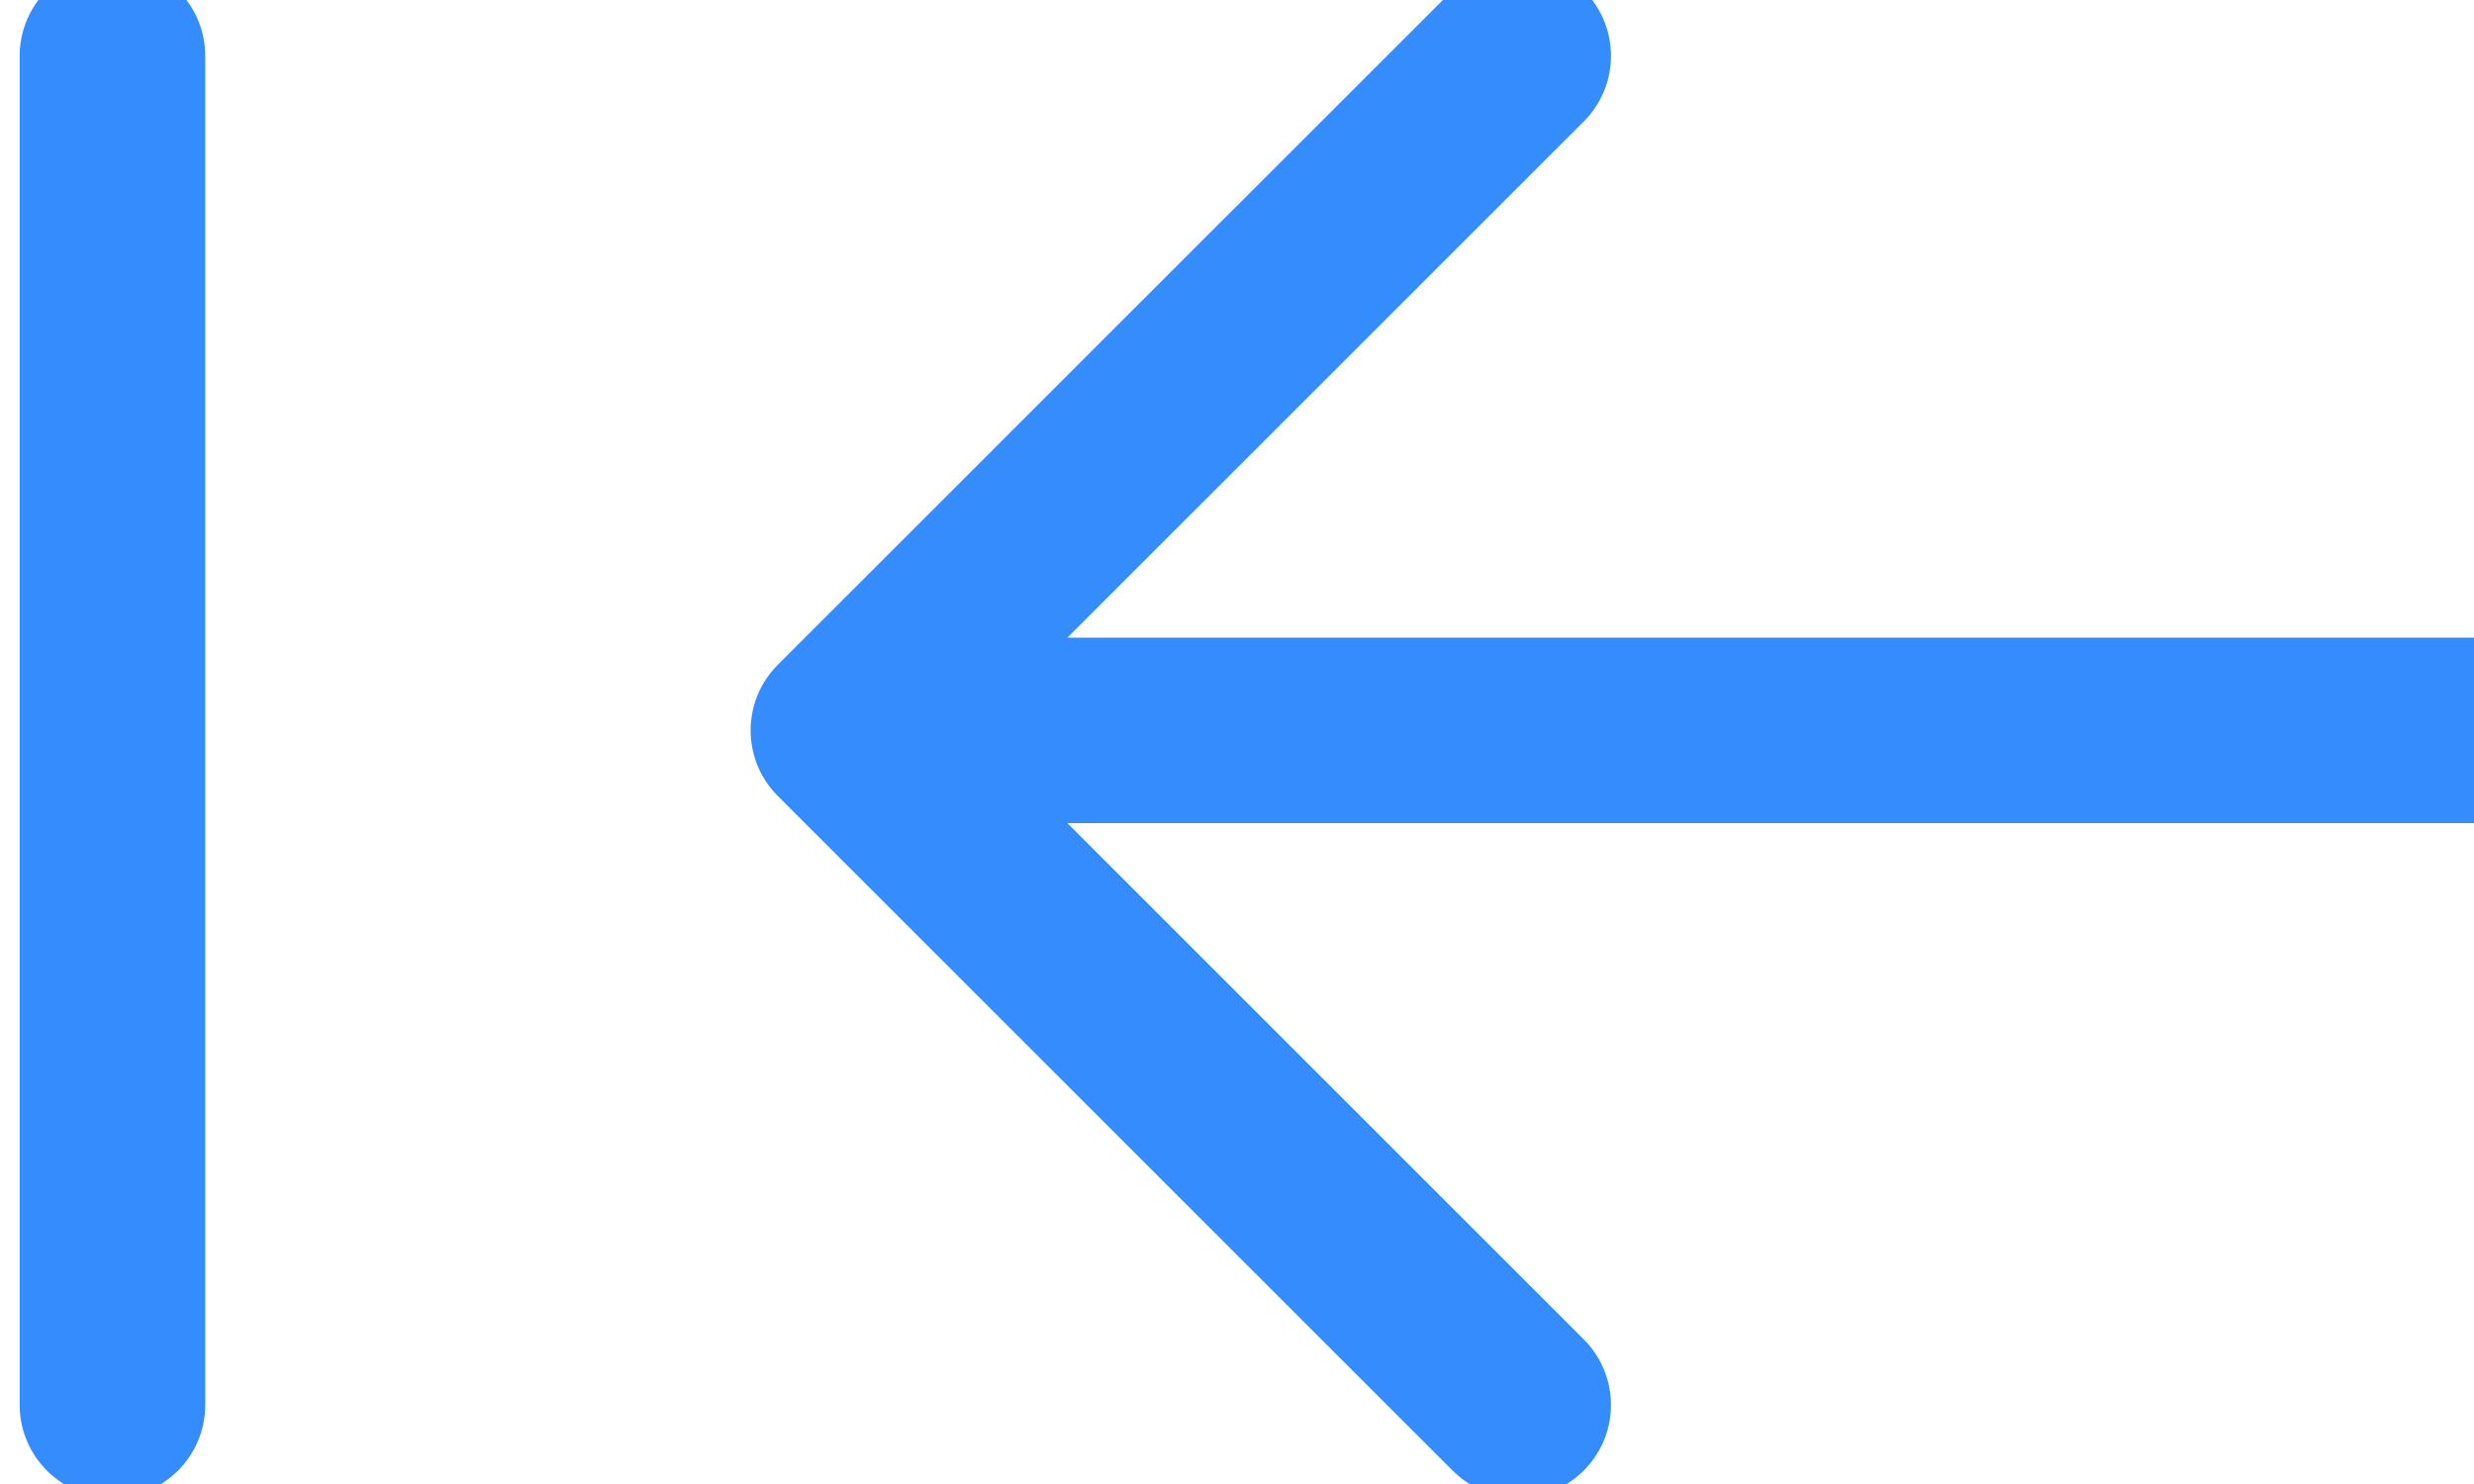
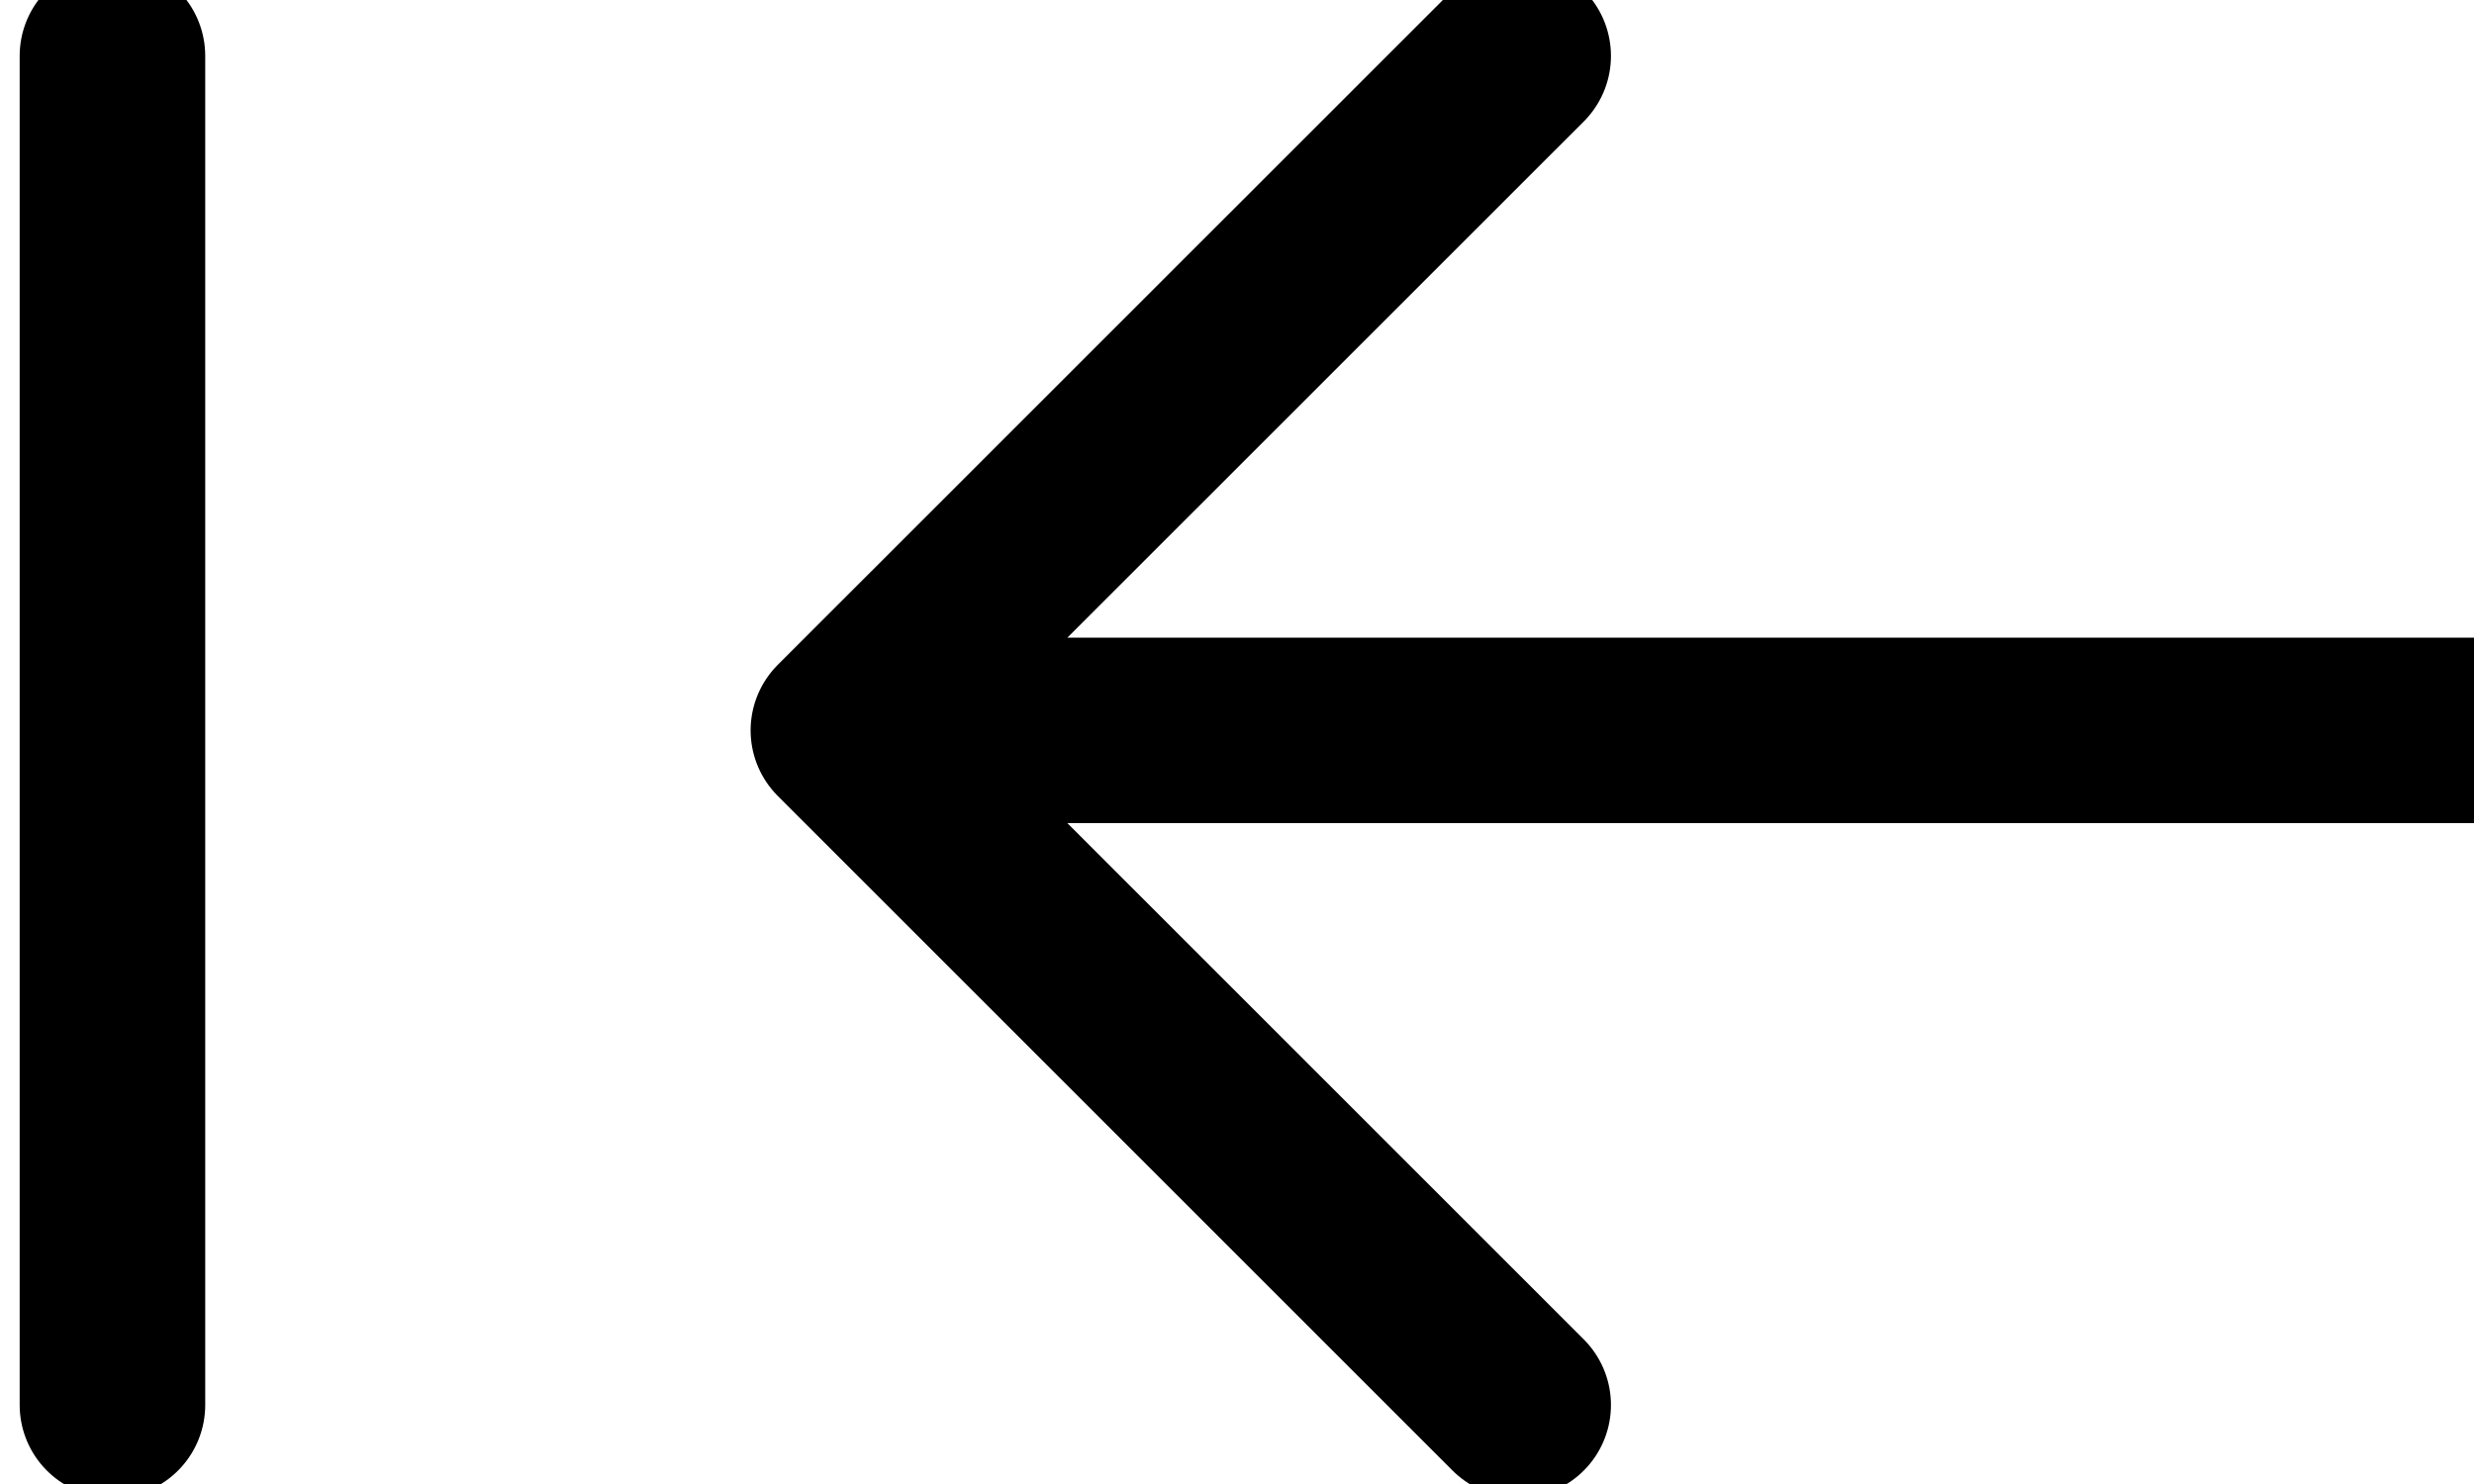
<svg xmlns="http://www.w3.org/2000/svg" width="20" height="12" viewBox="0 0 20 12">
-   <g fill="none" fill-rule="evenodd" stroke="#348CFD" stroke-linecap="round" stroke-linejoin="round" stroke-width="1.5">
+   <g fill="none" fill-rule="evenodd" stroke="currentColor" stroke-linecap="round" stroke-linejoin="round" stroke-width="1.5">
    <path d="M20 5.906L6.818 5.906M12.273.452L6.818 5.906 12.273 11.361M.909 11.361L.909.452" />
  </g>
</svg>
